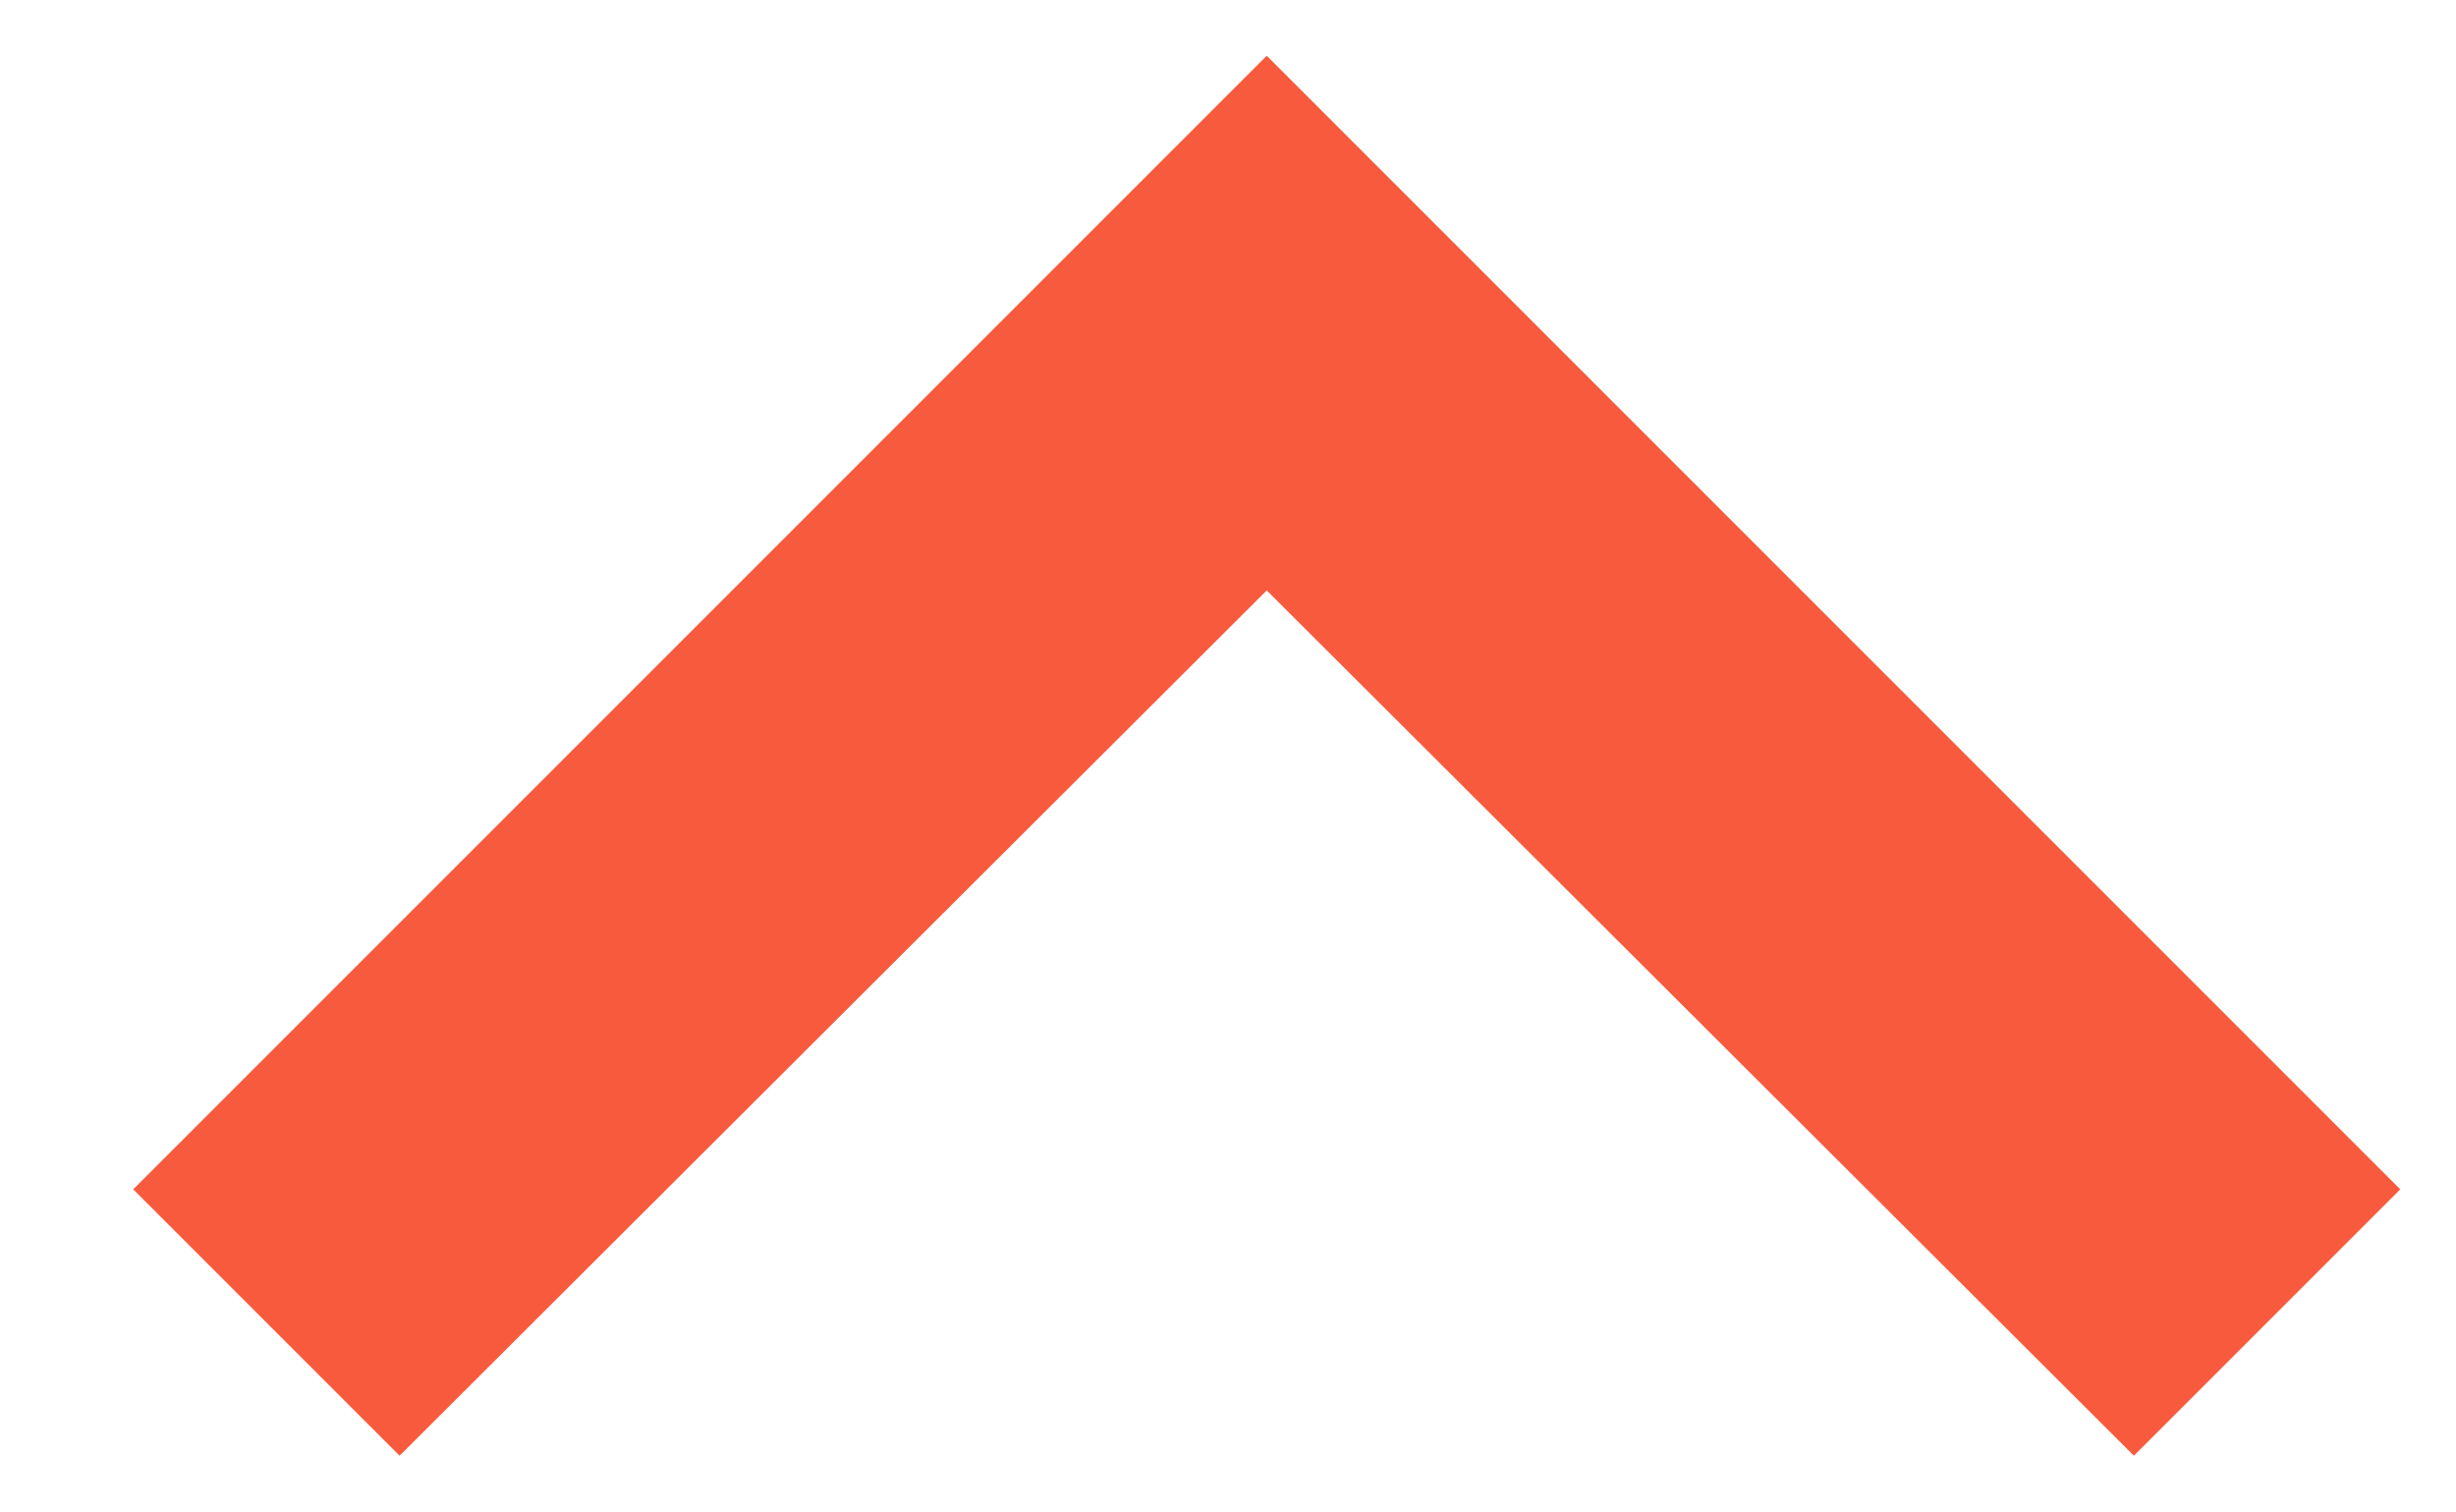
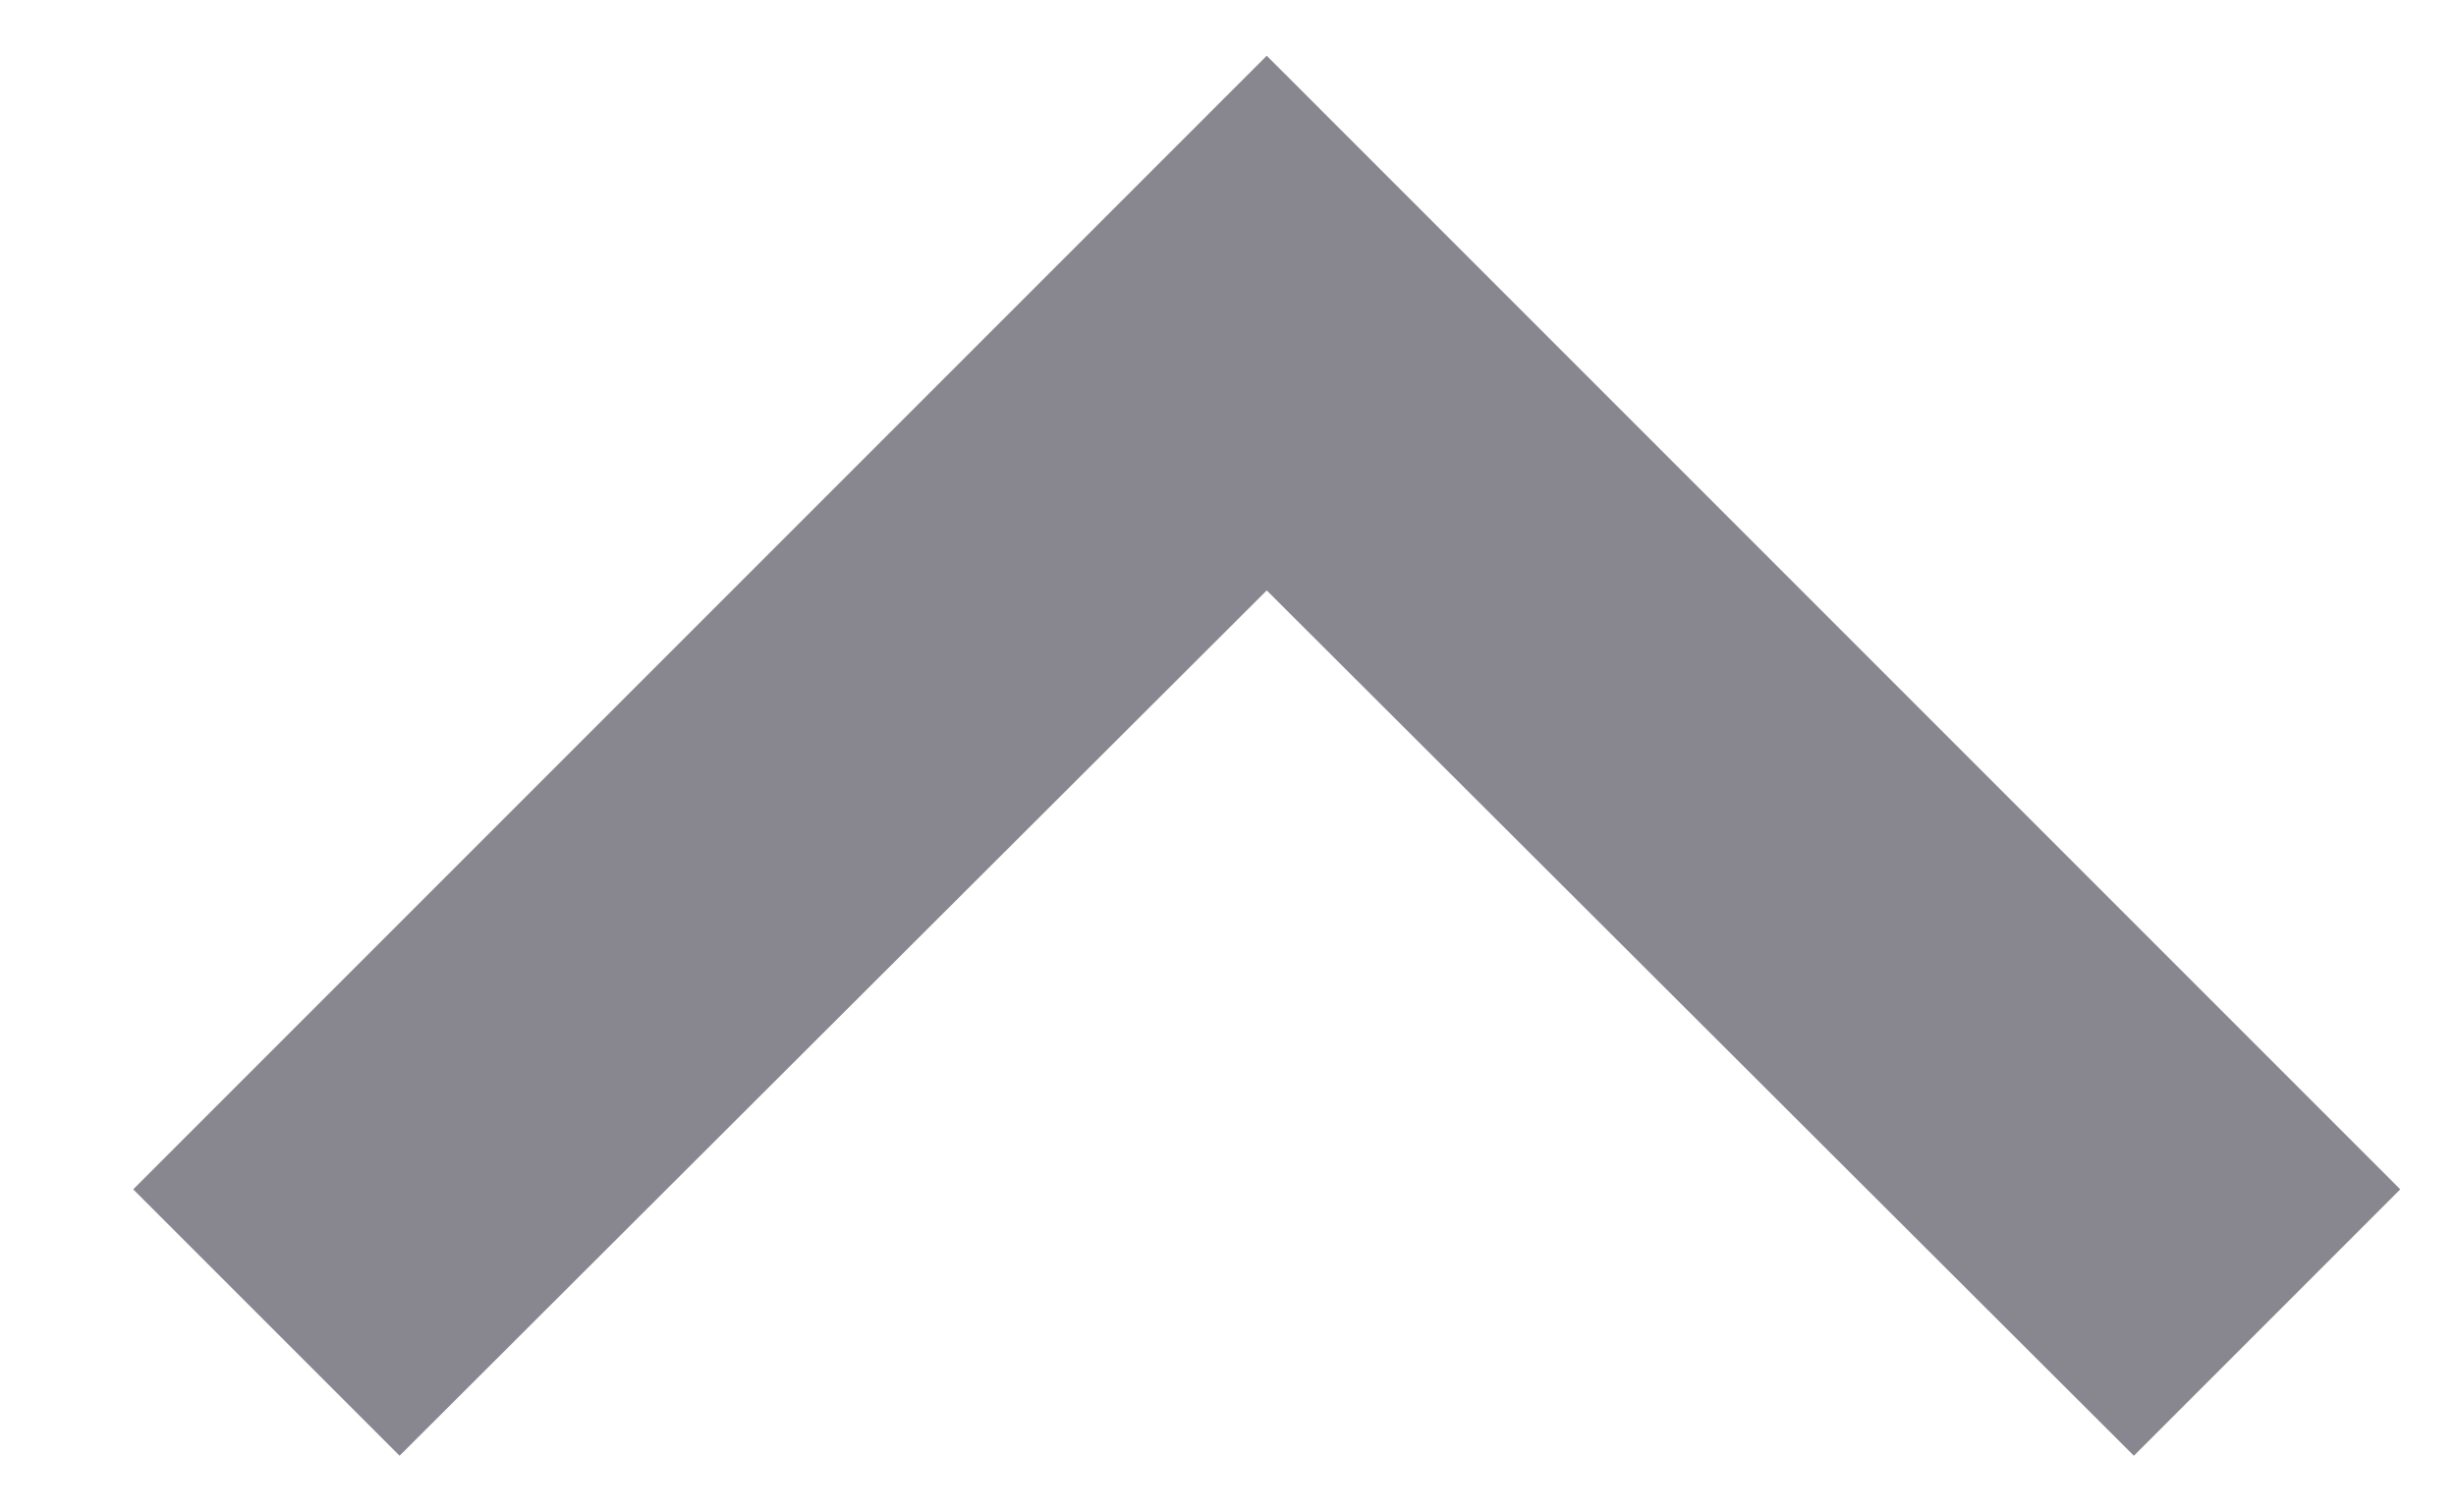
<svg xmlns="http://www.w3.org/2000/svg" width="13" height="8" viewBox="0 0 13 8" fill="none">
-   <path d="M2.115 7.705L6.705 3.125L11.295 7.705L12.705 6.295L6.705 0.295L0.705 6.295L2.115 7.705Z" fill="#F85A3E" />
+   <path d="M2.115 7.705L6.705 3.125L11.295 7.705L12.705 6.295L6.705 0.295L0.705 6.295L2.115 7.705Z" fill="#88868F" />
</svg>
